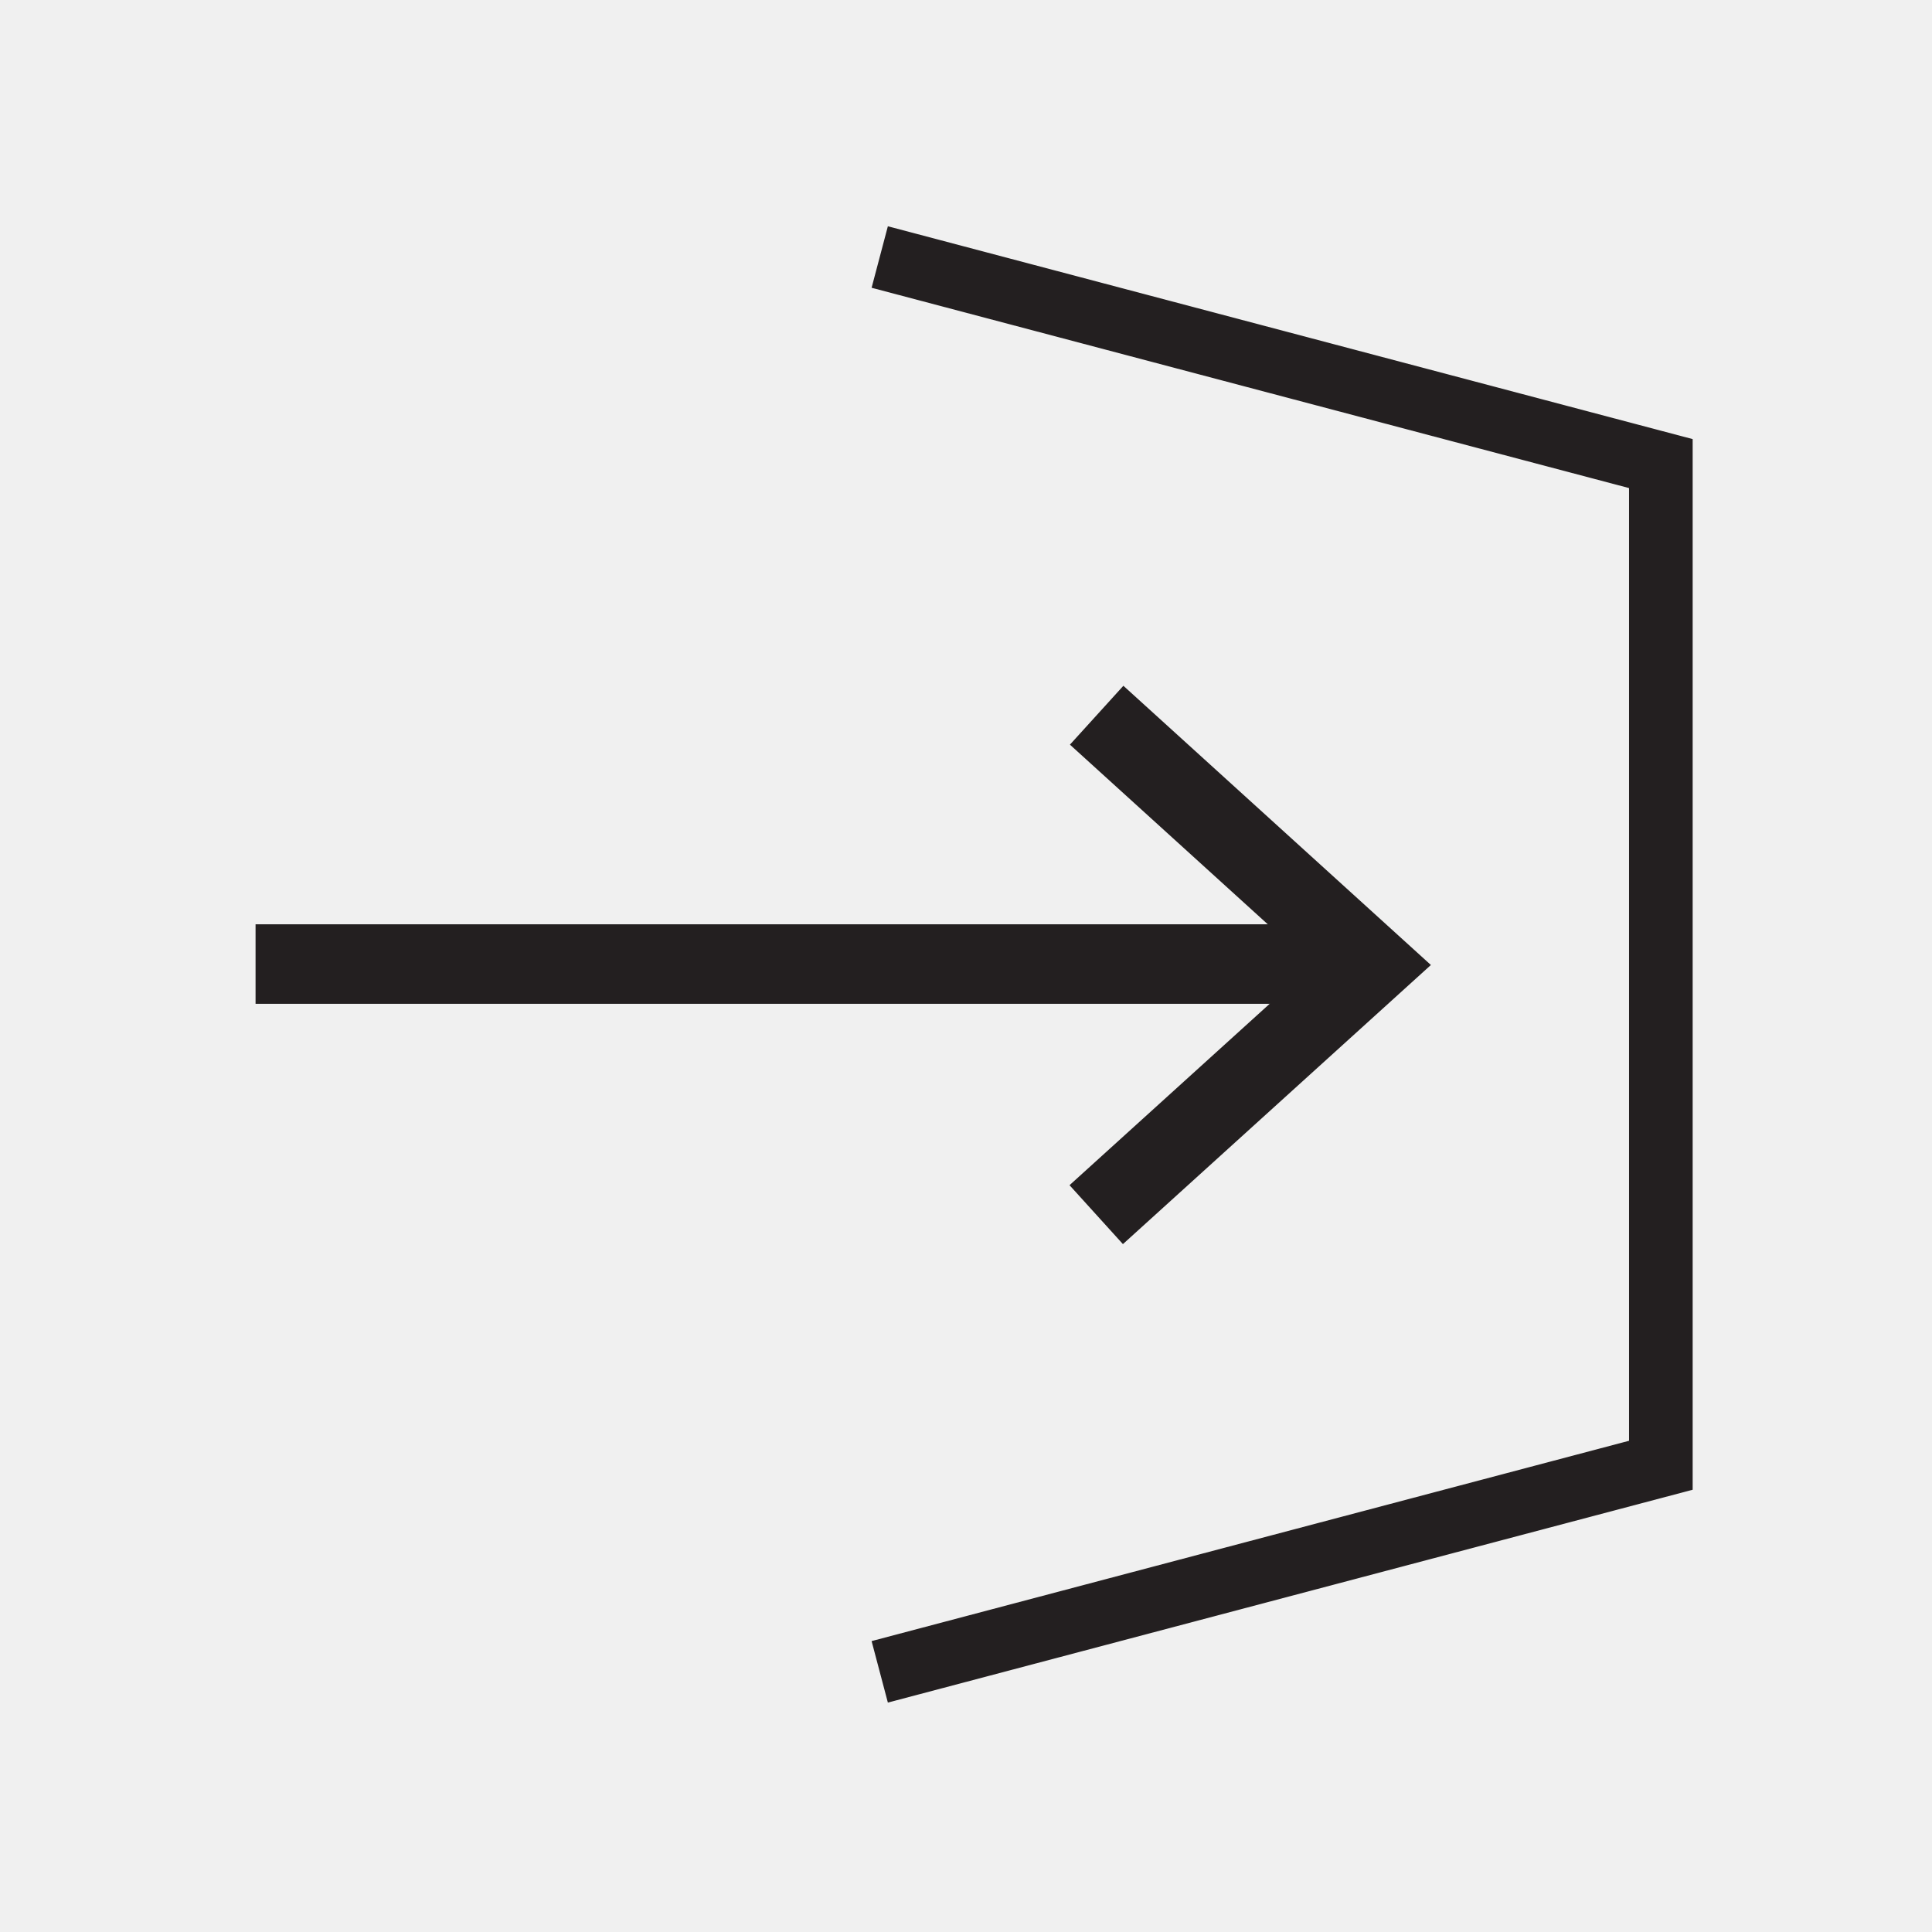
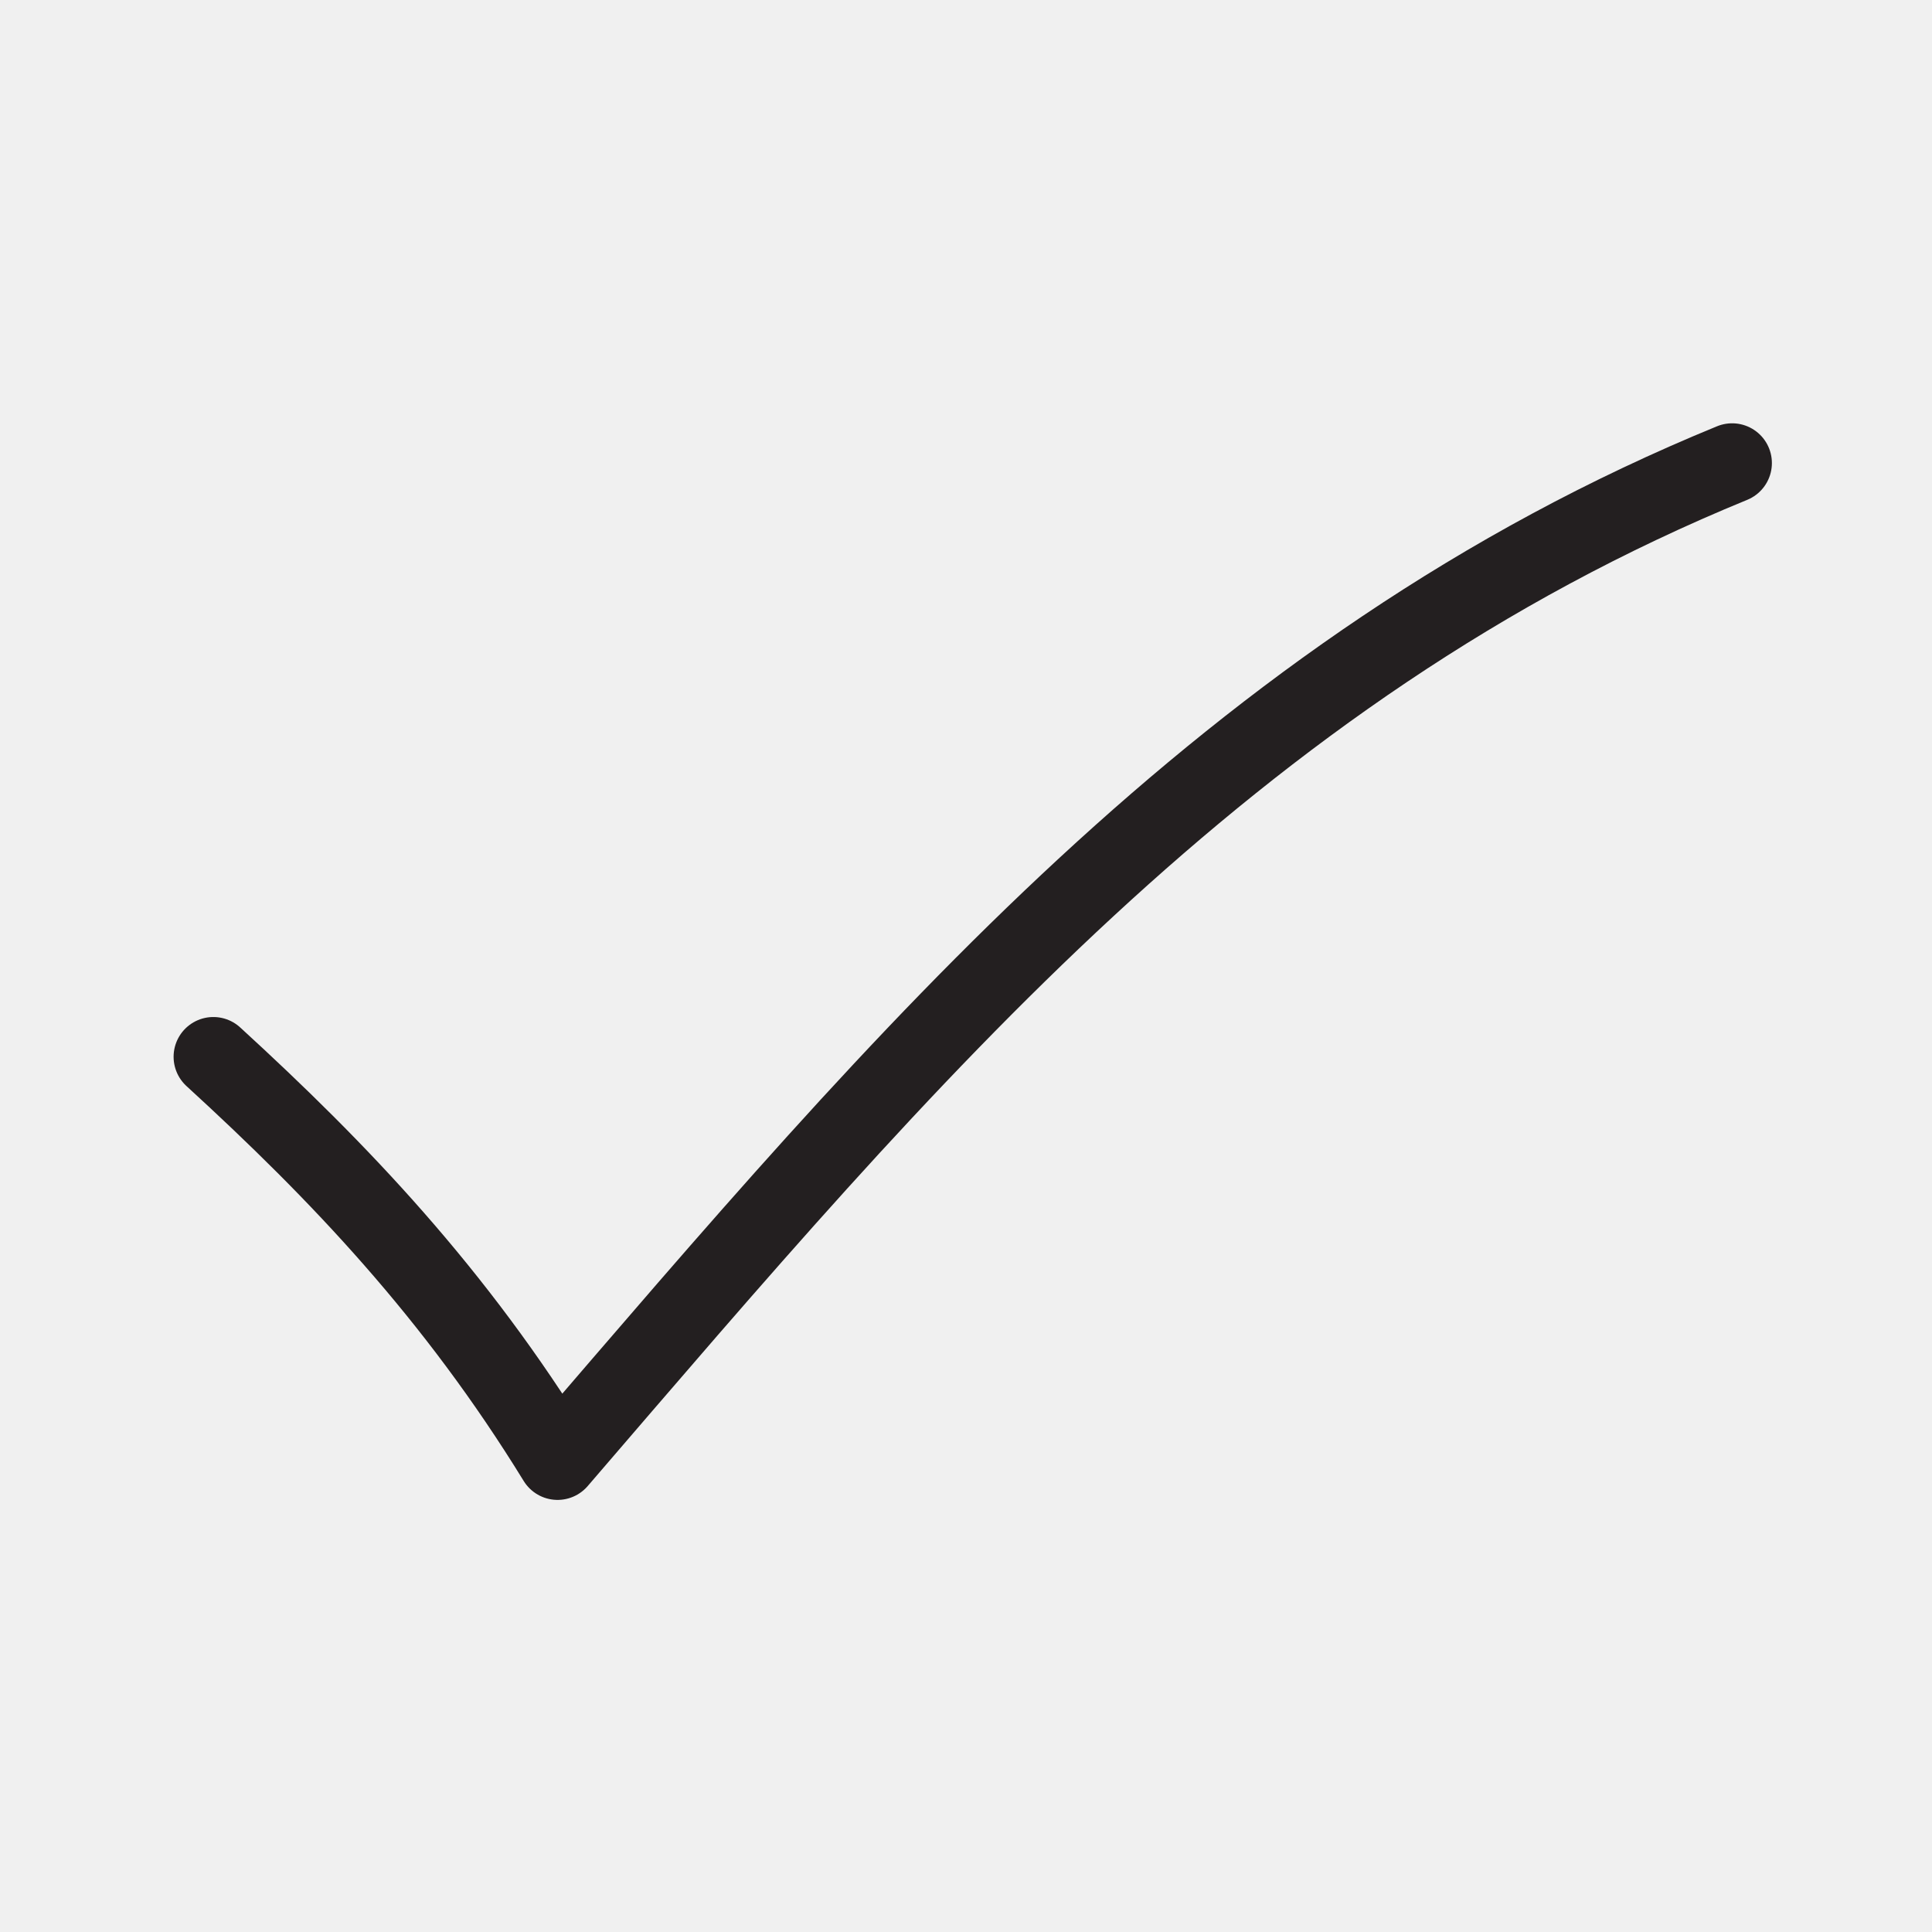
<svg xmlns="http://www.w3.org/2000/svg" width="850.394" height="850.394" viewBox="0 0 850.394 850.394" overflow="visible">
-   <path fill="none" stroke="#231f20" stroke-width="28" d="M387.225 113.13l343.82 90.923v440.899l-343.82 90.927" />
-   <g stroke="#231f20" stroke-width="35">
-     <path fill="#fff" d="M112.488 424.339h488.98" />
-     <path fill="none" d="M482.708 314.811l121.07 109.93-121.26 109.901" />
-   </g>
+   <path d="M93.91 465.152c55.285 50.592 106.351 104.075 151.505 177.549 153.711-178.606 294.866-347.879 517.006-438.88" fill="none" stroke="#231f20" stroke-width="35" stroke-linecap="round" stroke-linejoin="round" />
  <path fill="none" d="M0 0h850.394v850.394H0z" />
</svg>
